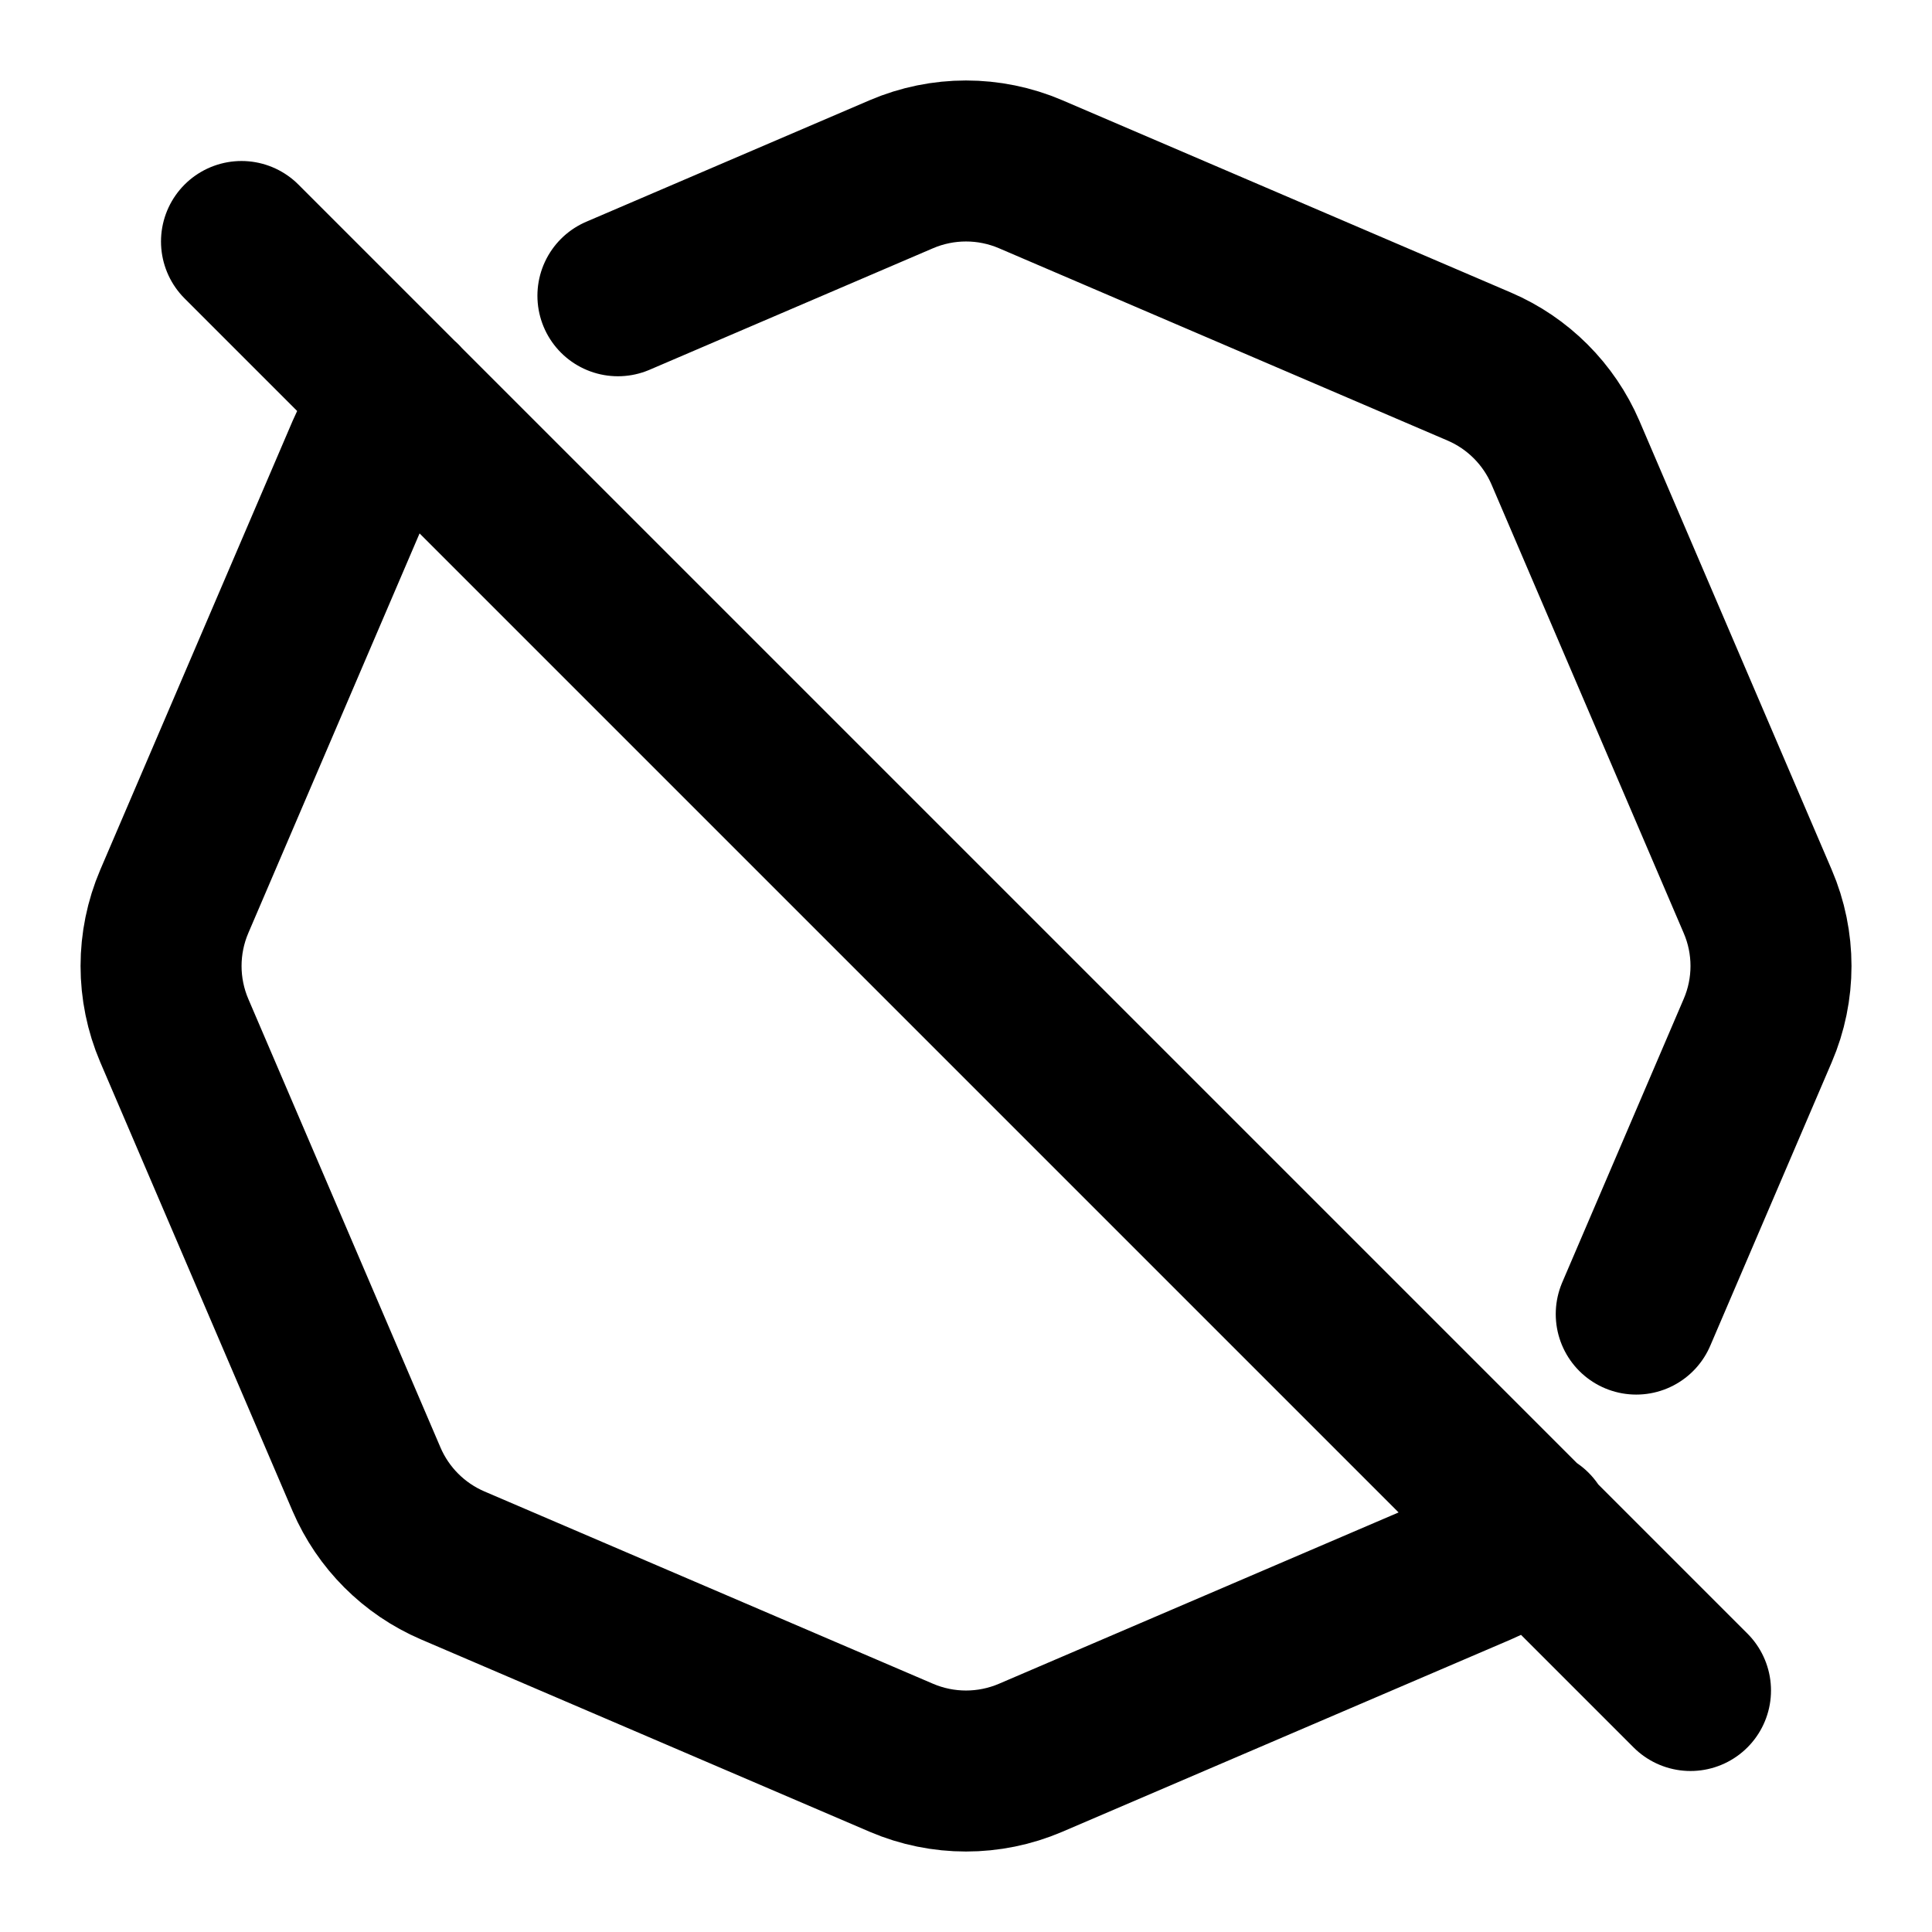
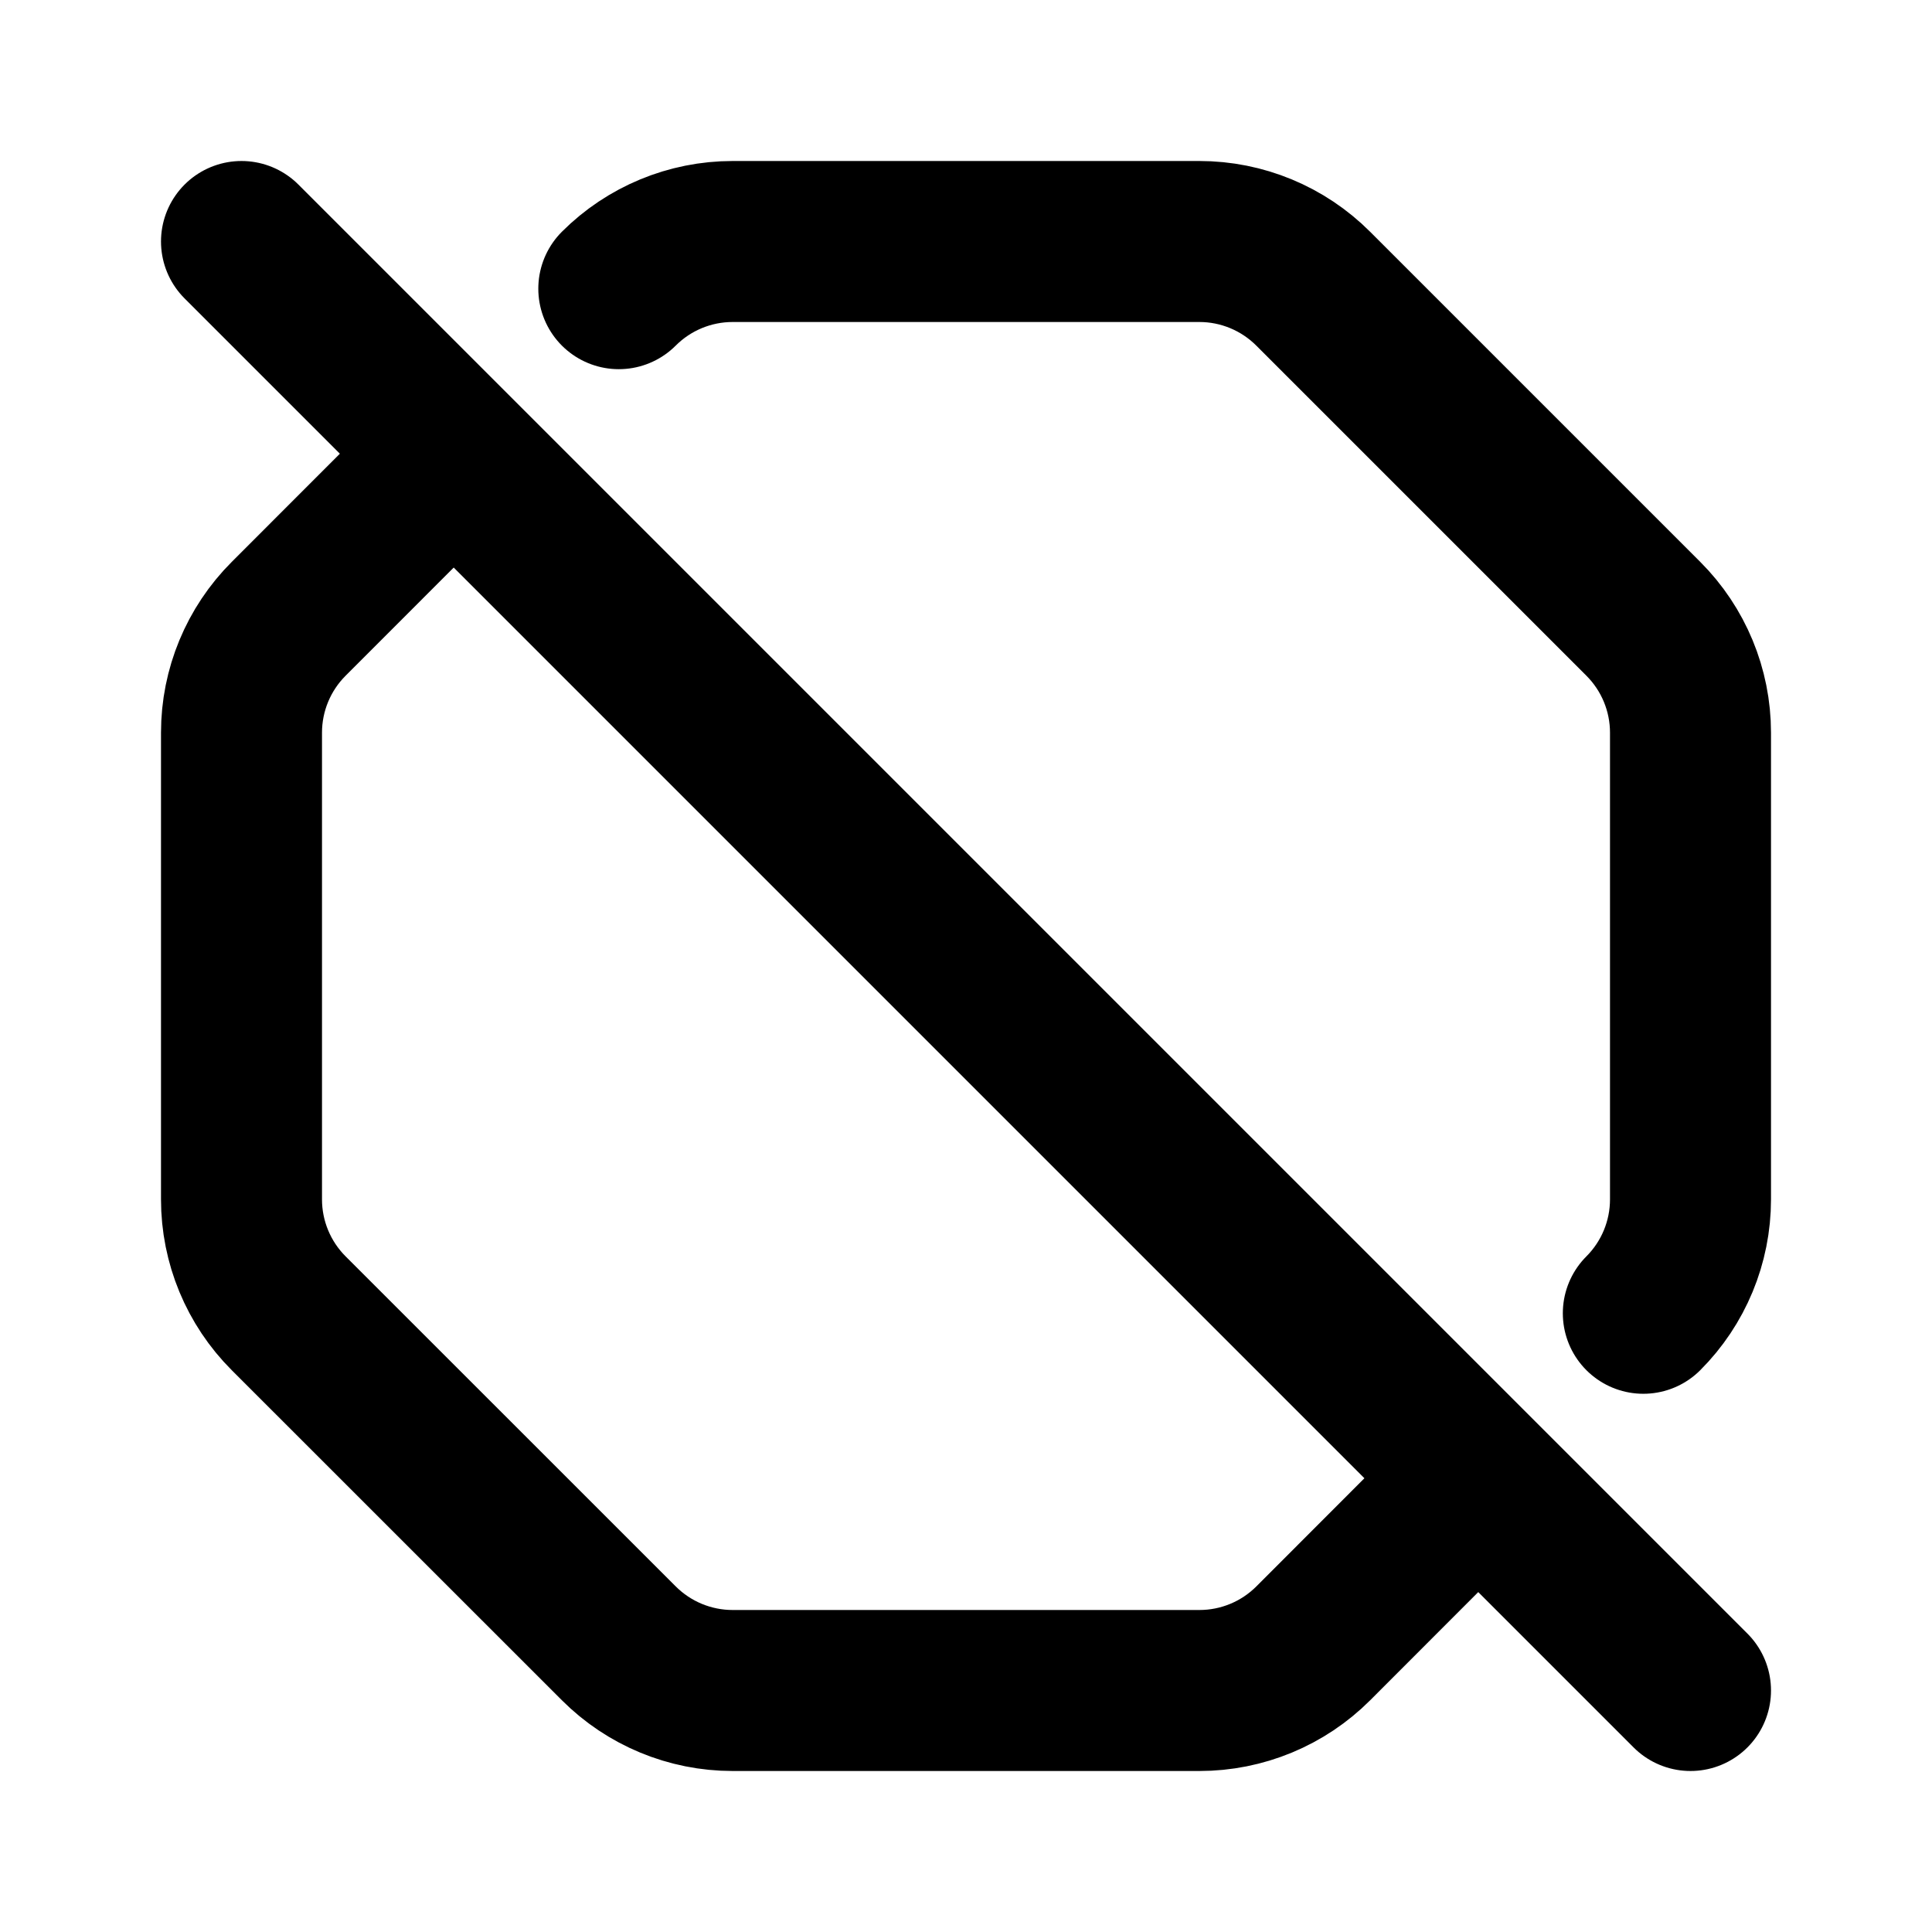
<svg xmlns="http://www.w3.org/2000/svg" fill="none" stroke="currentColor" stroke-linecap="round" stroke-linejoin="round" stroke-width="2" viewBox="0 0 24 24">
  <path stroke="none" d="M0 0h24v24H0z" />
-   <path d="M19.027 19.002a2 2 0 0 1-.65.444l-5.575 2.39a2.04 2.04 0 0 1-1.604 0l-5.575-2.39a2.04 2.04 0 0 1-1.07-1.07l-2.388-5.574a2.04 2.04 0 0 1 0-1.604l2.389-5.575c.103-.24.25-.457.433-.639m2.689-1.31 3.522-1.51a2.04 2.04 0 0 1 1.604 0l5.575 2.39c.48.206.863.589 1.07 1.07l2.388 5.574c.22.512.22 1.092 0 1.604l-1.509 3.522M3 3l18 18" />
+   <path d="M20.414 16.314c.375-.375.586-.884.586-1.415V9.101a2 2 0 0 0-.586-1.414l-4.101-4.101A2 2 0 0 0 14.899 3H9.101a2 2 0 0 0-1.414.586M18.363 18.363l-2.049 2.051a2 2 0 0 1-1.415.586H9.101a2 2 0 0 1-1.414-.586l-4.101-4.1A2 2 0 0 1 3 14.899V9.101a2 2 0 0 1 .586-1.414l2.05-2.051M3 3l18 18" />
</svg>
